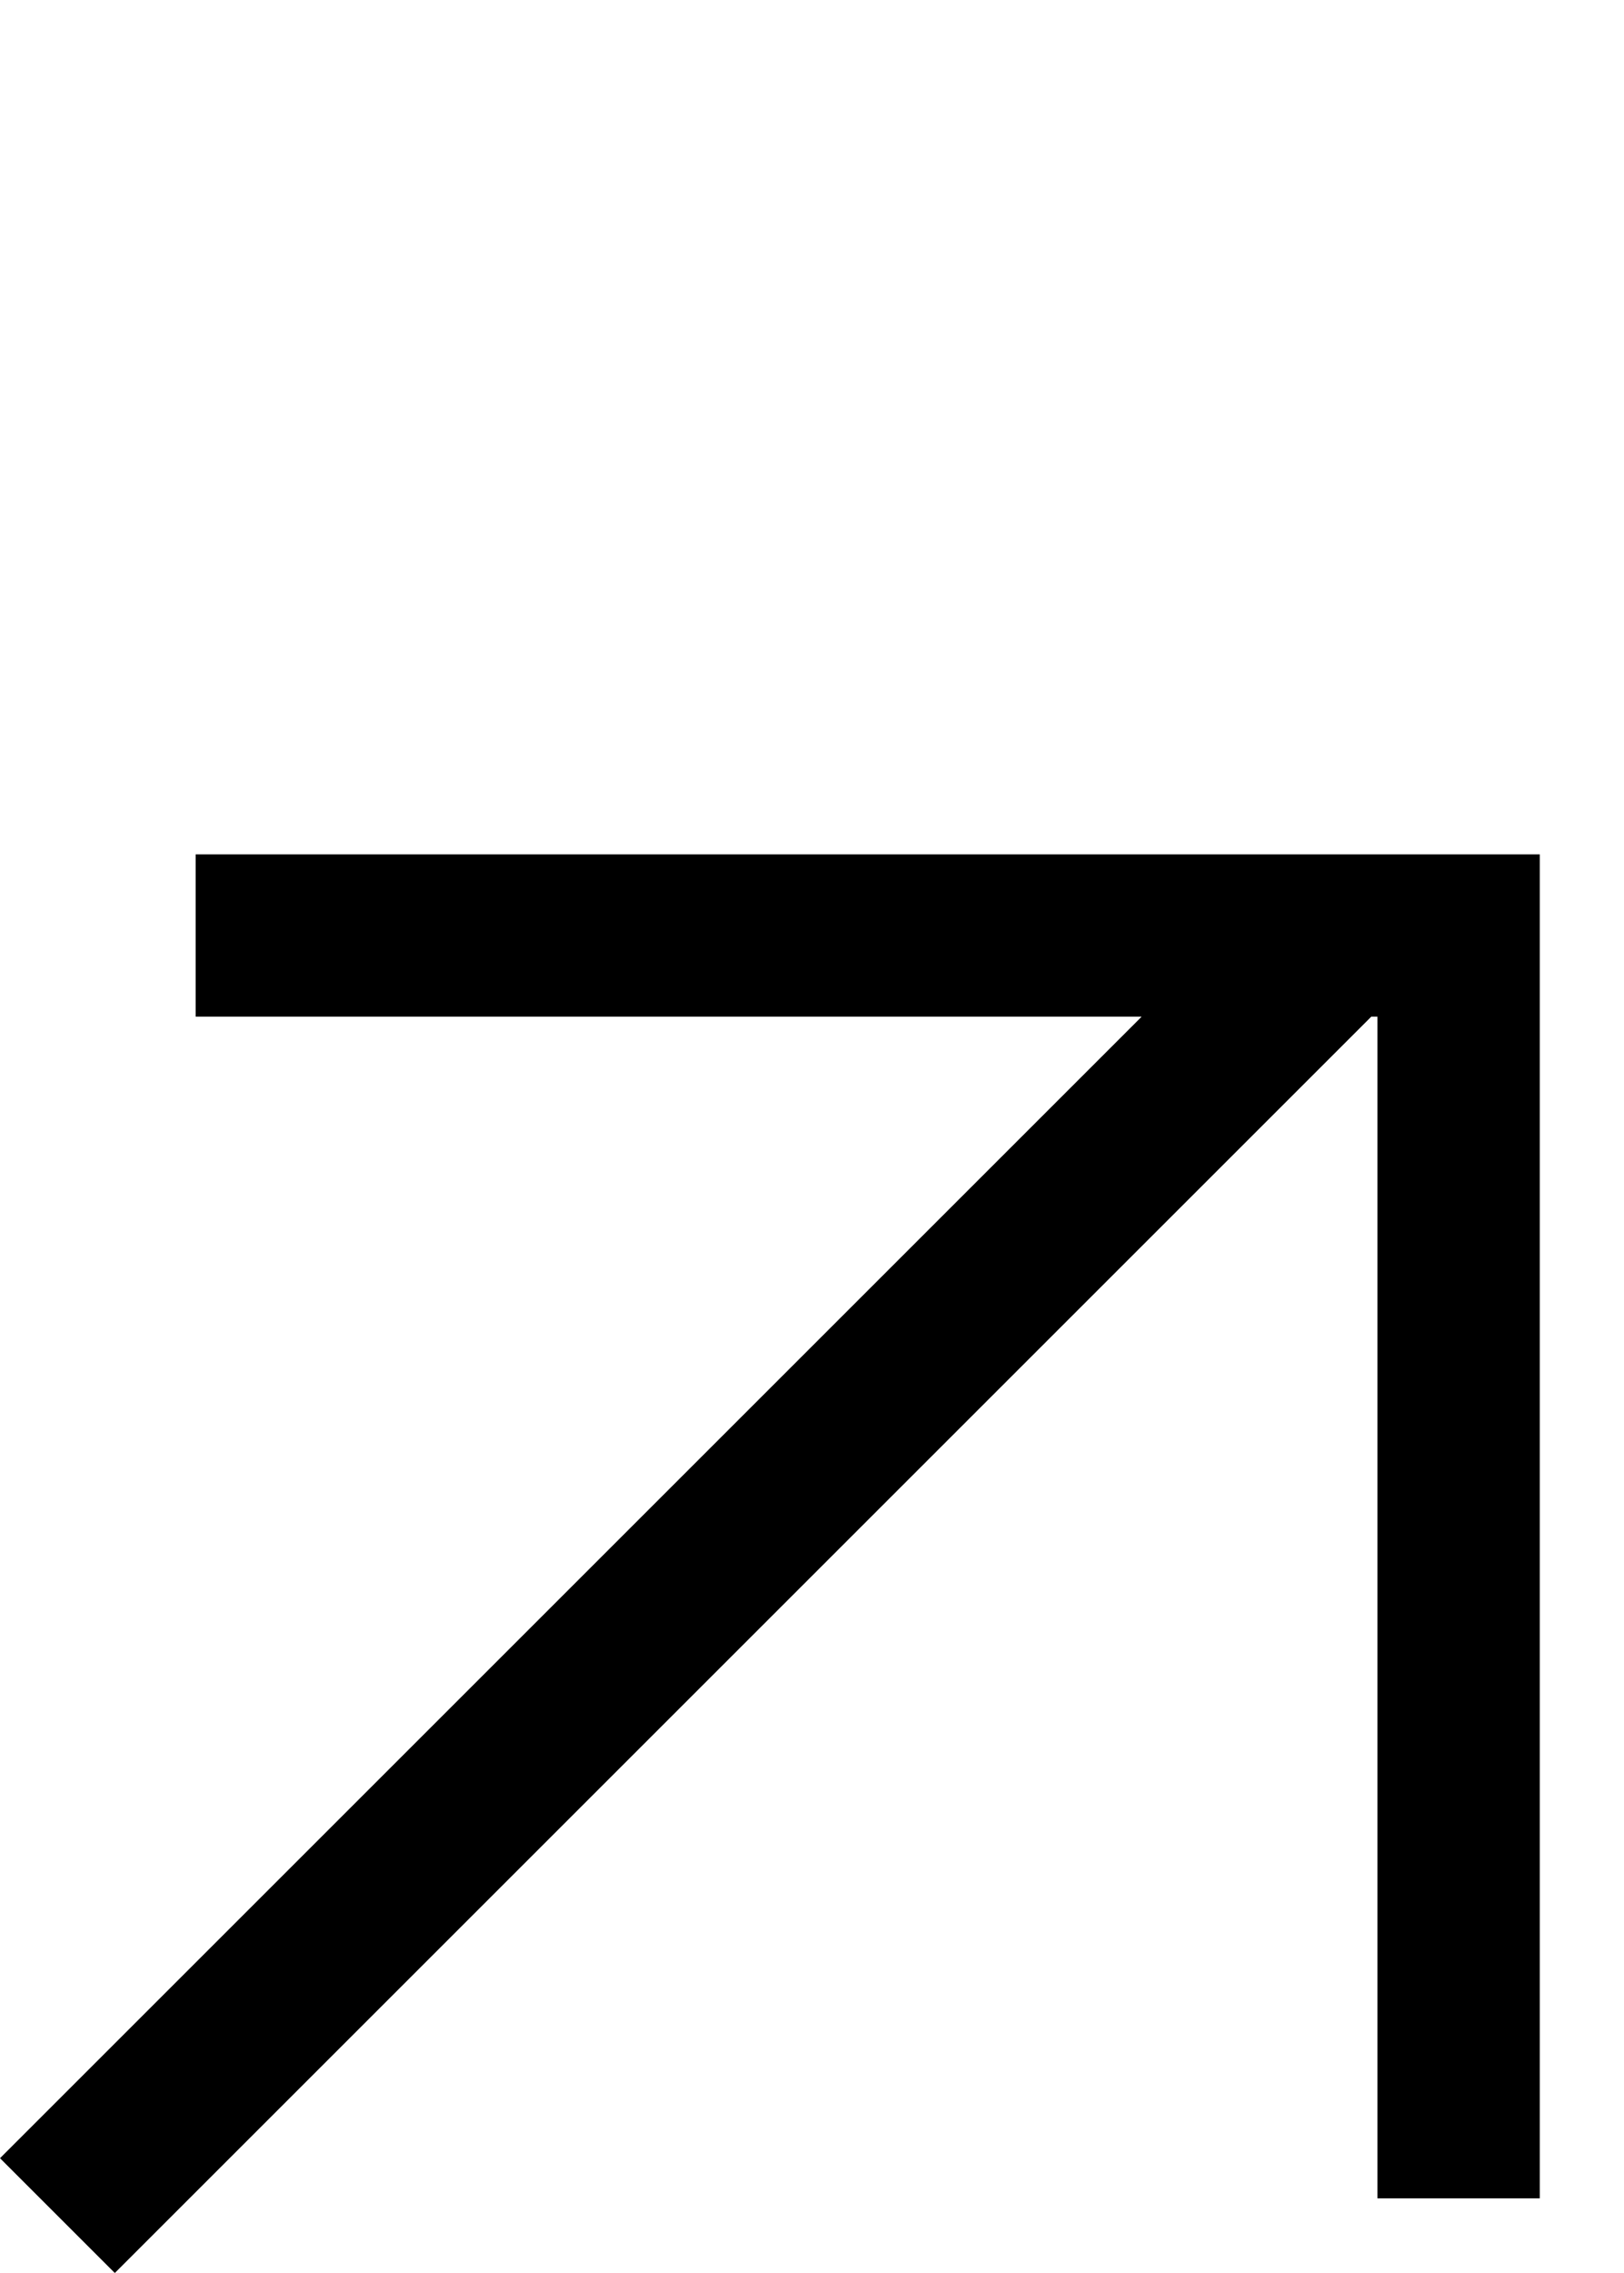
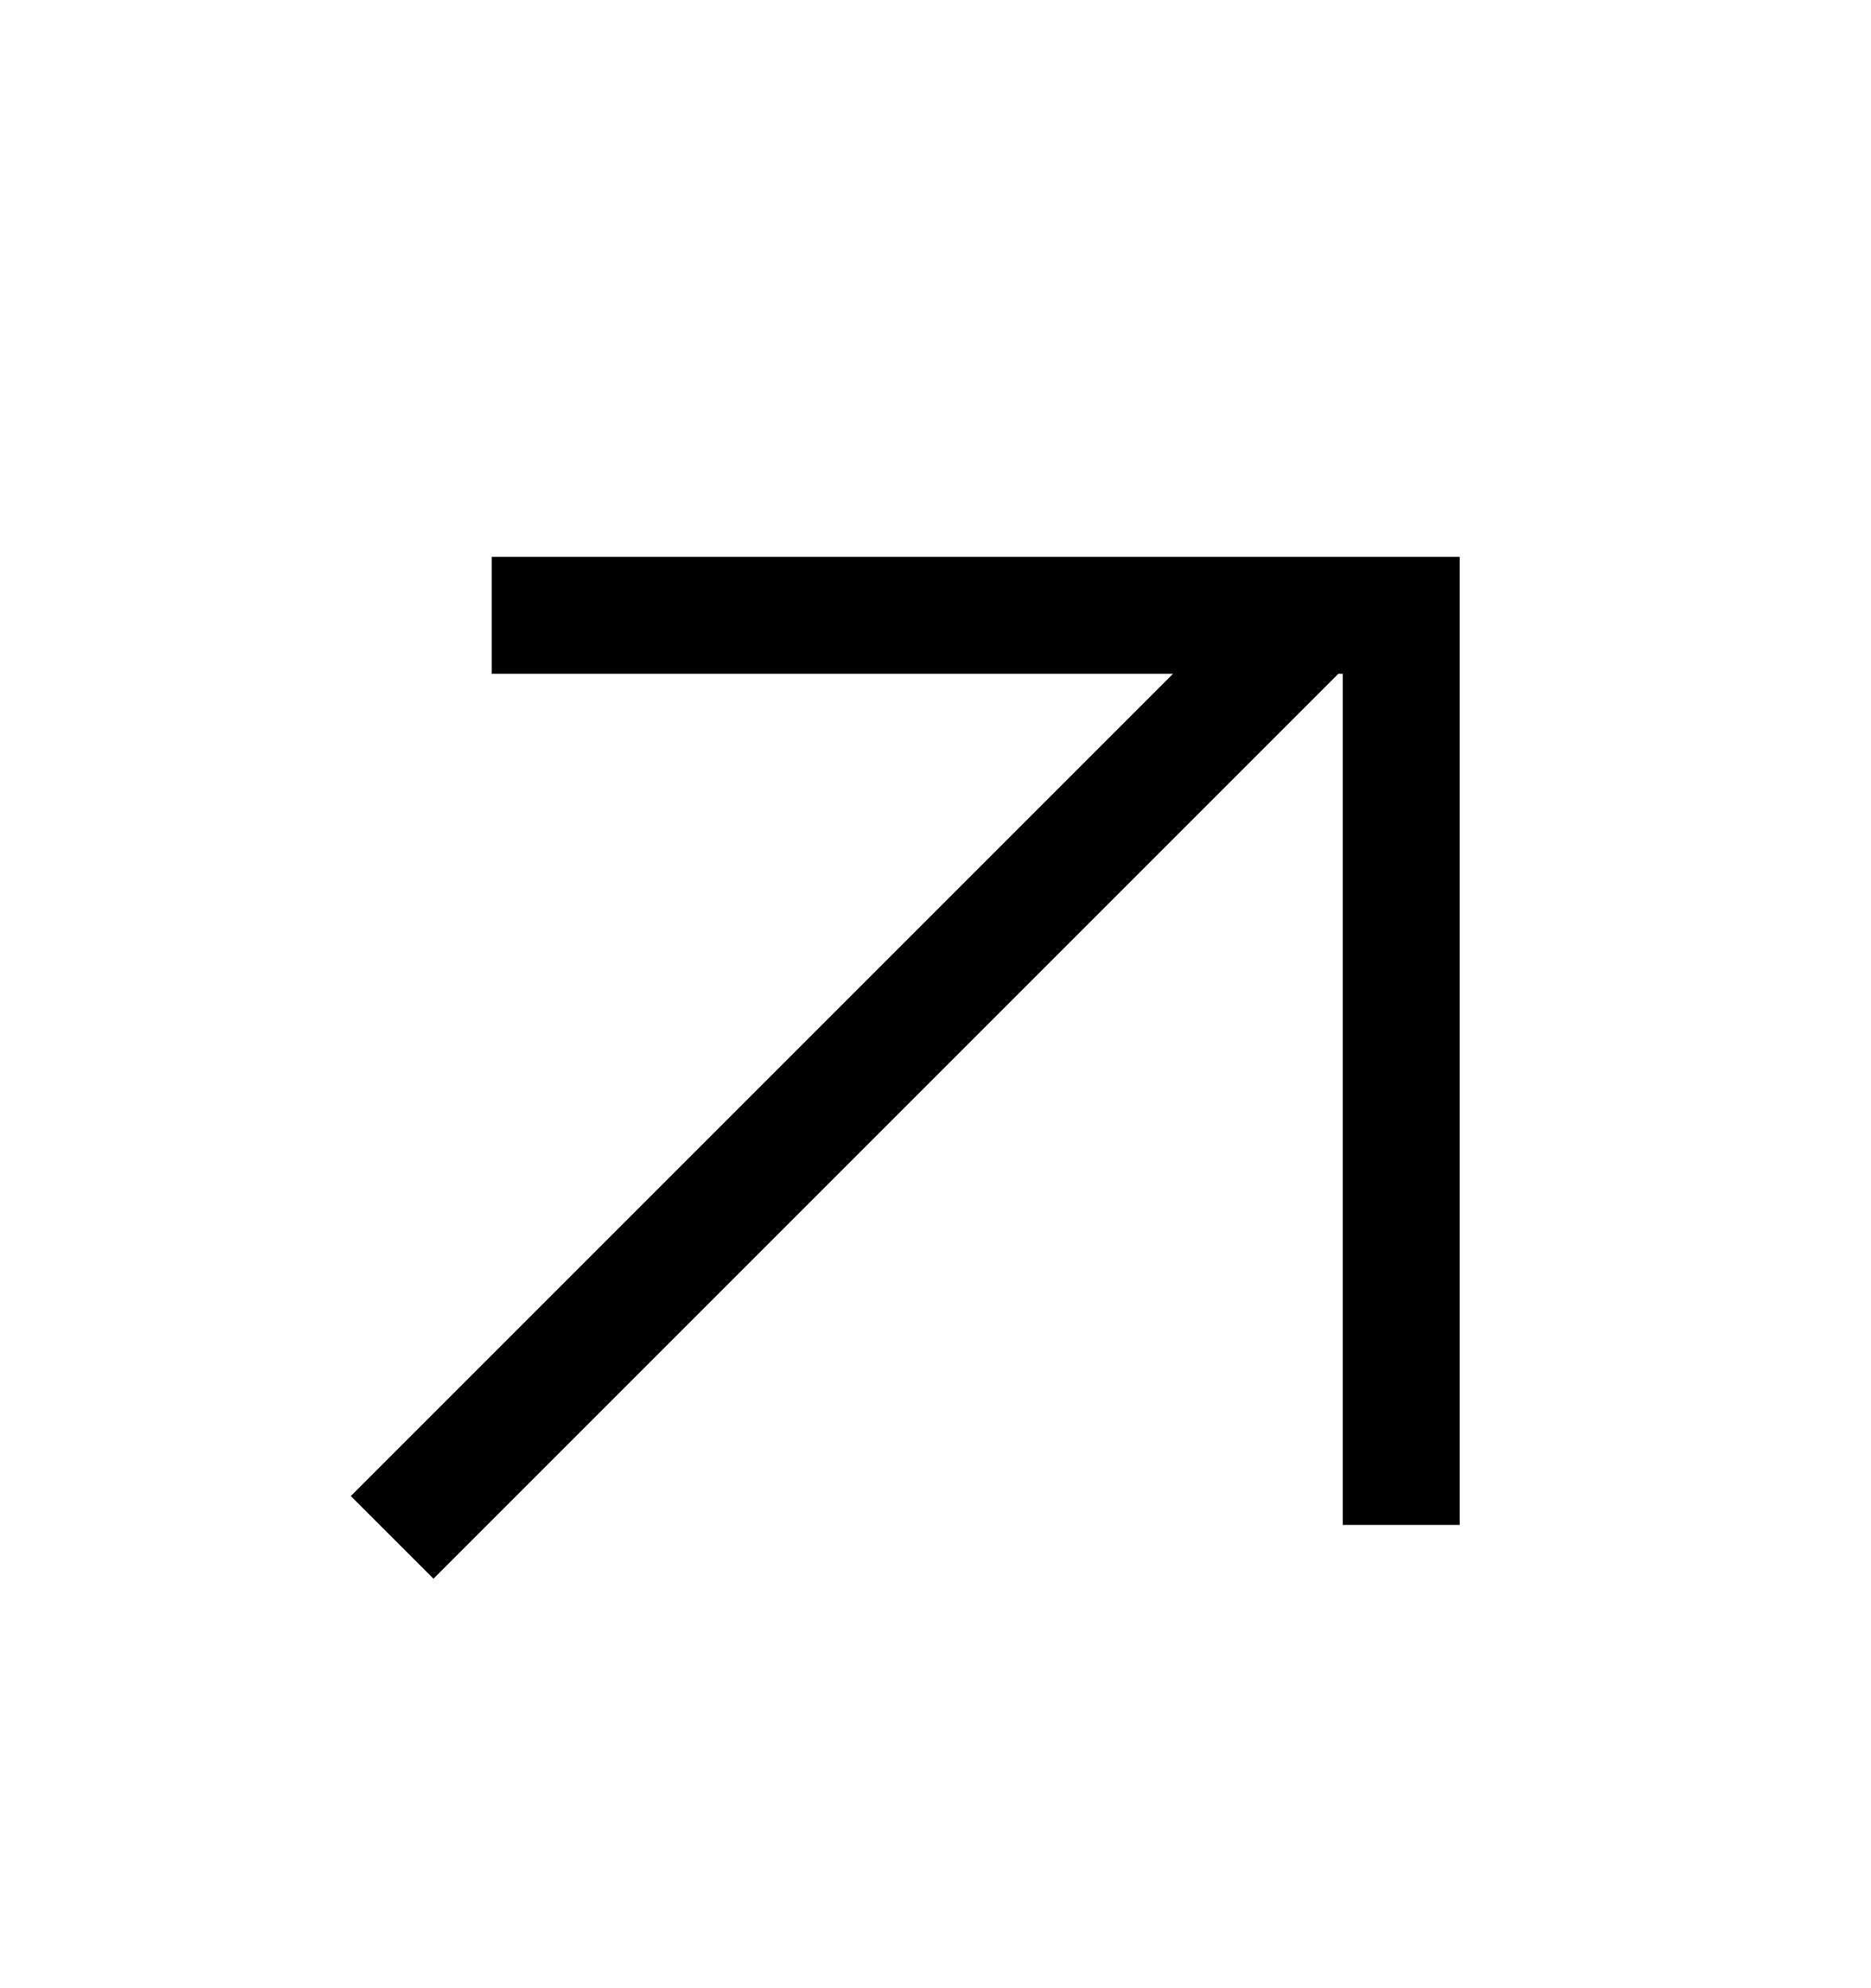
- <svg xmlns="http://www.w3.org/2000/svg" width="10" height="14" viewBox="0 0 10 14" fill="none">
-   <path fill-rule="evenodd" clip-rule="evenodd" d="M7.031 6.262L1.205 6.262L1.205 5.262L9.483 5.262L9.483 5.262L9.483 6.262L9.483 13.54L8.483 13.54L8.483 6.262L8.445 6.262L0.707 14L-3.09086e-08 13.293L7.031 6.262Z" fill="currentColor" />
+ <svg xmlns="http://www.w3.org/2000/svg" width="16" height="17" viewBox="0 0 16 17" fill="none">
+   <path fill-rule="evenodd" clip-rule="evenodd" d="M10.031 5.762L4.205 5.762L4.205 4.762L12.483 4.762L12.483 4.762L12.483 5.762L12.483 13.04L11.483 13.04L11.483 5.762L11.445 5.762L3.707 13.5L3 12.793L10.031 5.762Z" fill="currentColor" />
</svg>
